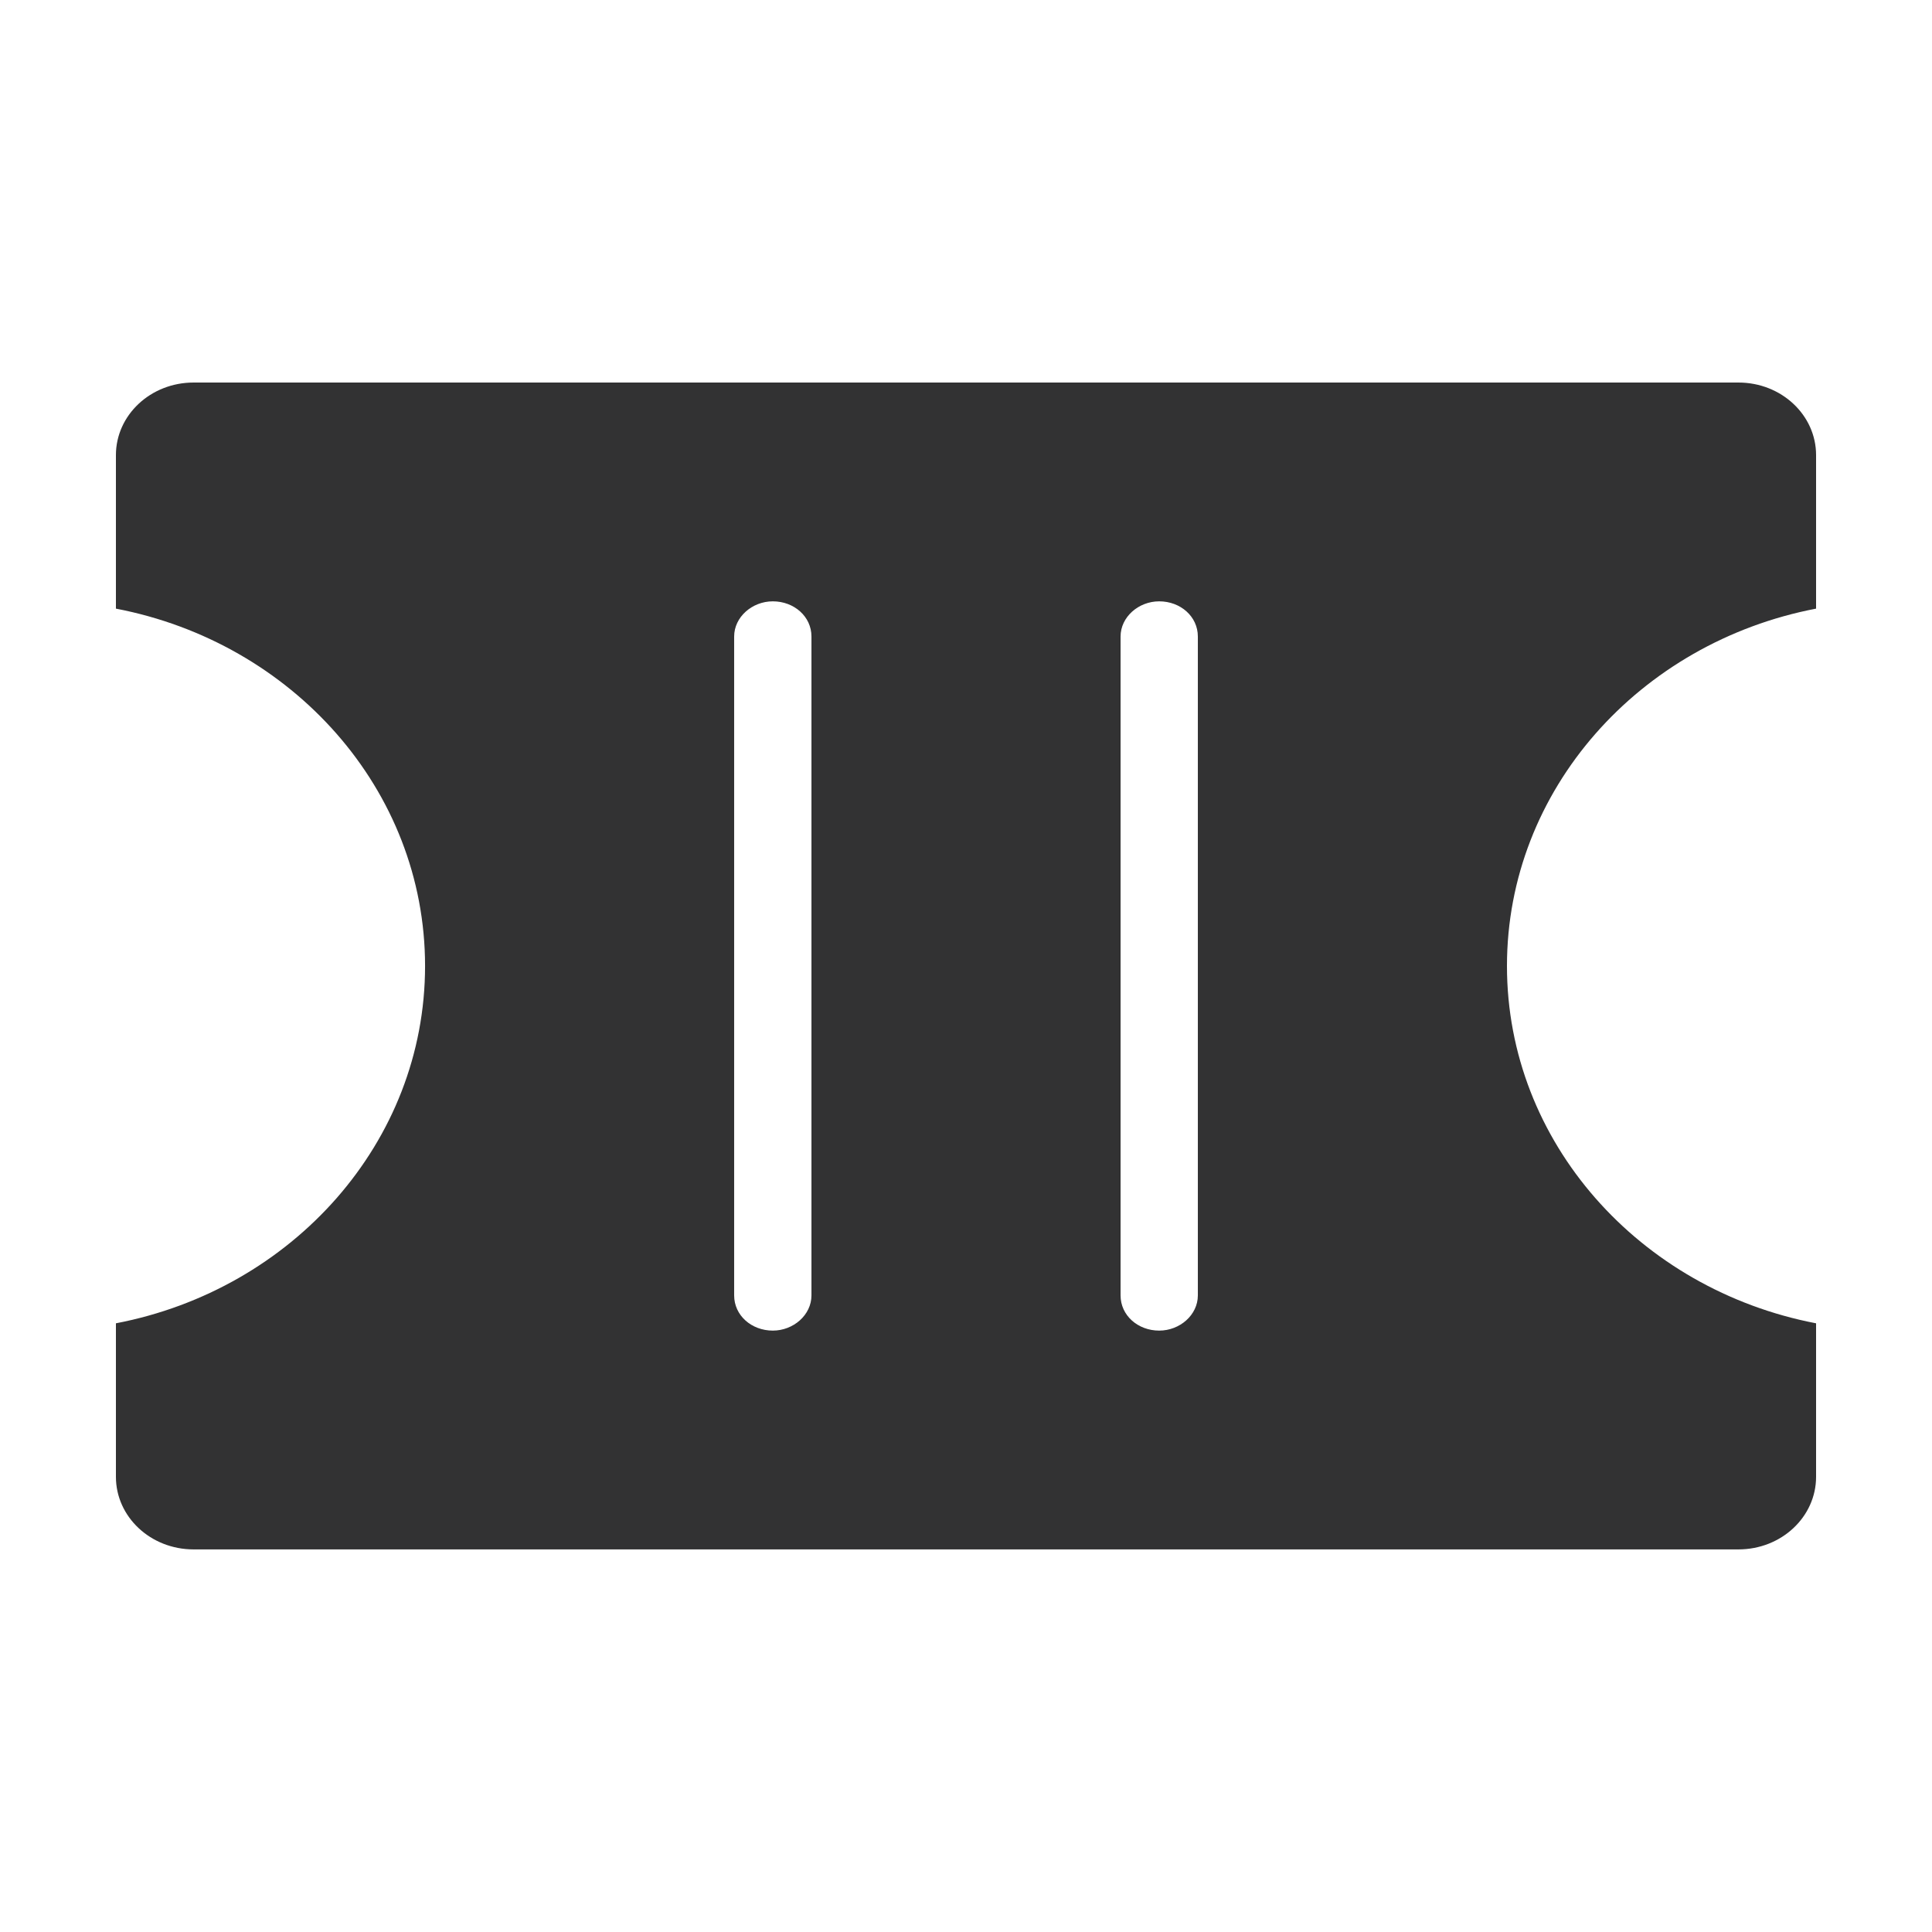
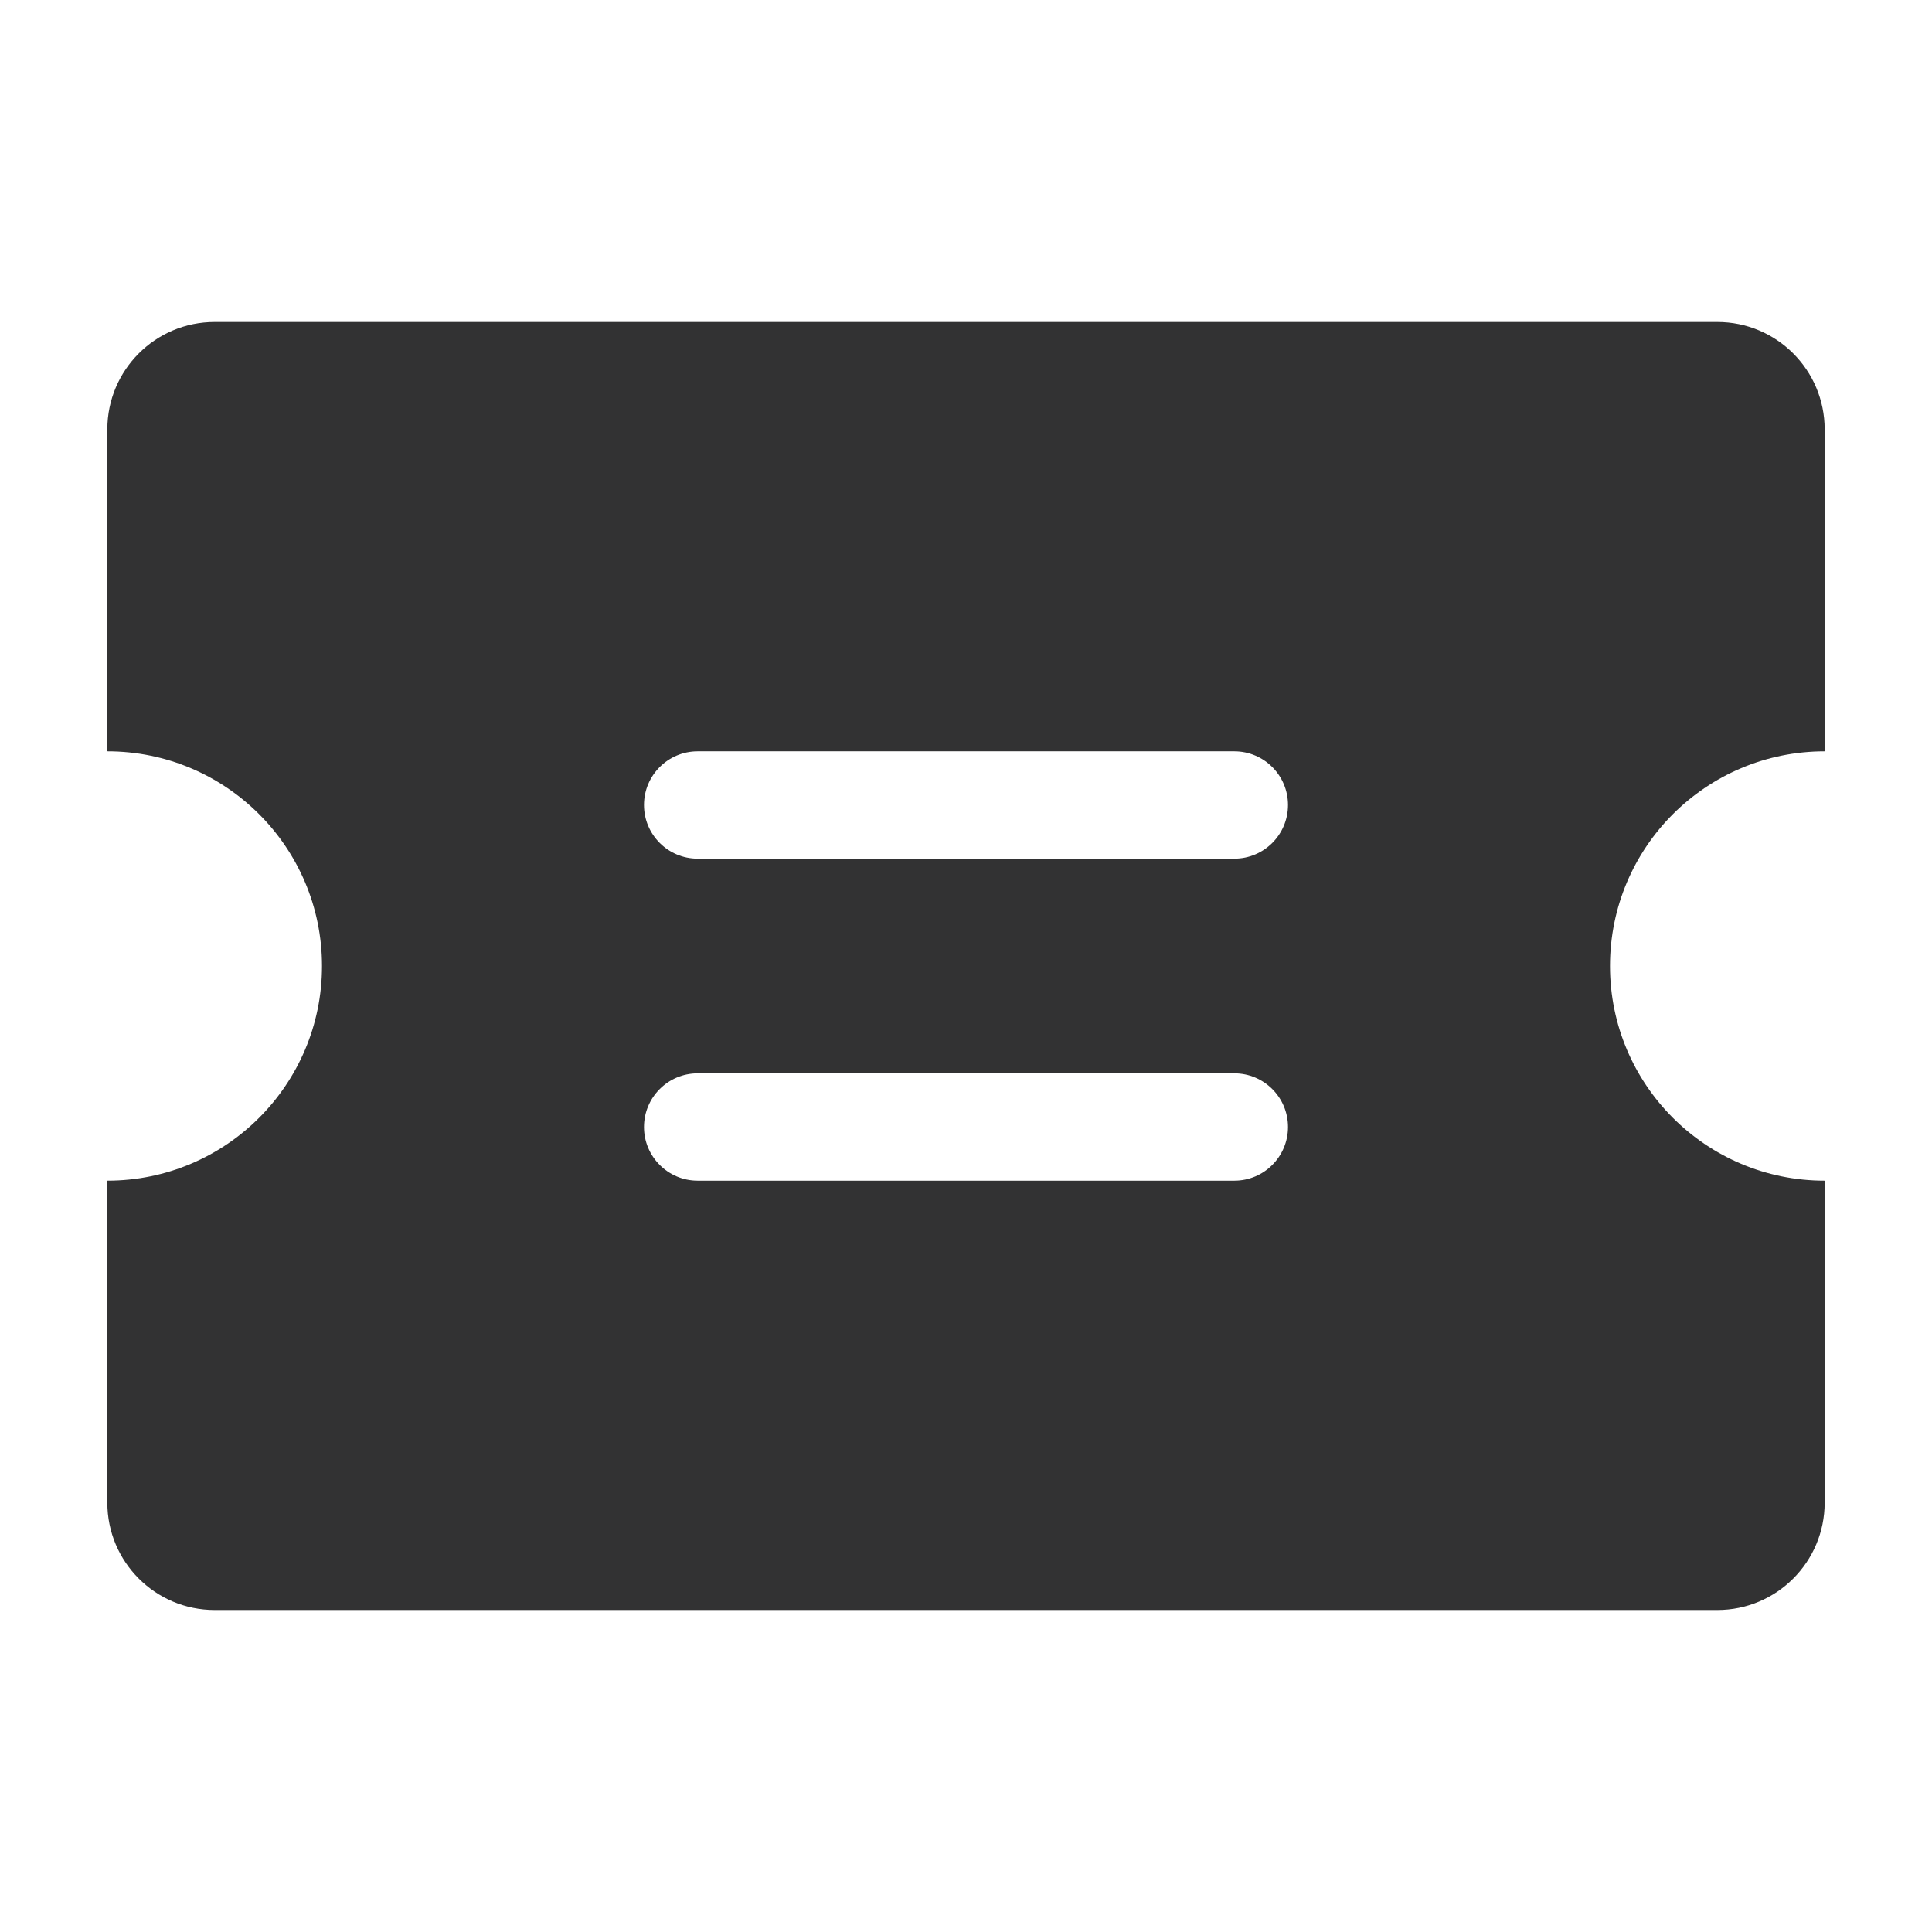
<svg xmlns="http://www.w3.org/2000/svg" width="1000" height="1000">
-   <path d="M620.003 670.518c0 10.057-9.27 18.2-20.006 18.2-11.044 0-19.99-7.88-19.99-18.2V329.452c0-10.057 9.269-18.2 19.99-18.2 11.059 0 20.006 7.88 20.006 18.2v341.066zm-199.995 0c0 10.057-9.284 18.2-20.005 18.2-11.044 0-20.006-7.88-20.006-18.2V329.452c0-10.057 9.284-18.2 20.006-18.2 11.044 0 20.005 7.88 20.005 18.2v341.066zm359.993-170.526c0-91.315 68.714-167.472 159.999-184.964v-79.461C940 214.849 922.063 198 899.813 198H100.201C77.952 198 60 214.85 60 235.567v79.461c91.285 17.492 160.013 93.649 160.013 184.964 0 91.301-68.728 167.458-160.013 184.95v79.461c0 20.718 17.952 37.567 40.201 37.567h799.612c22.25 0 40.187-16.85 40.187-37.567v-79.461c-91.285-17.492-159.999-93.649-159.999-184.95z" fill="#323233" fill-rule="evenodd" />
+   <path d="M55.556 388.889V222.222c0-30.682 24.873-55.555 55.555-55.555H888.89c30.682 0 55.555 24.873 55.555 55.555V388.89c-61.365 0-111.11 49.746-111.11 111.111s49.745 111.111 111.11 111.111v166.667c0 30.682-24.873 55.555-55.555 55.555H111.11c-30.682 0-55.555-24.873-55.555-55.555V611.11c61.365 0 111.11-49.746 111.11-111.111s-49.745-111.111-111.11-111.111zm305.555 0c-15.341 0-27.778 12.436-27.778 27.778 0 15.34 12.437 27.777 27.778 27.777H638.89c15.341 0 27.778-12.436 27.778-27.777 0-15.342-12.437-27.778-27.778-27.778H361.11zm0 166.667c-15.341 0-27.778 12.436-27.778 27.777 0 15.342 12.437 27.778 27.778 27.778H638.89c15.341 0 27.778-12.436 27.778-27.778 0-15.34-12.437-27.777-27.778-27.777H361.11z" fill="#323233" fill-rule="nonzero" />
</svg>
